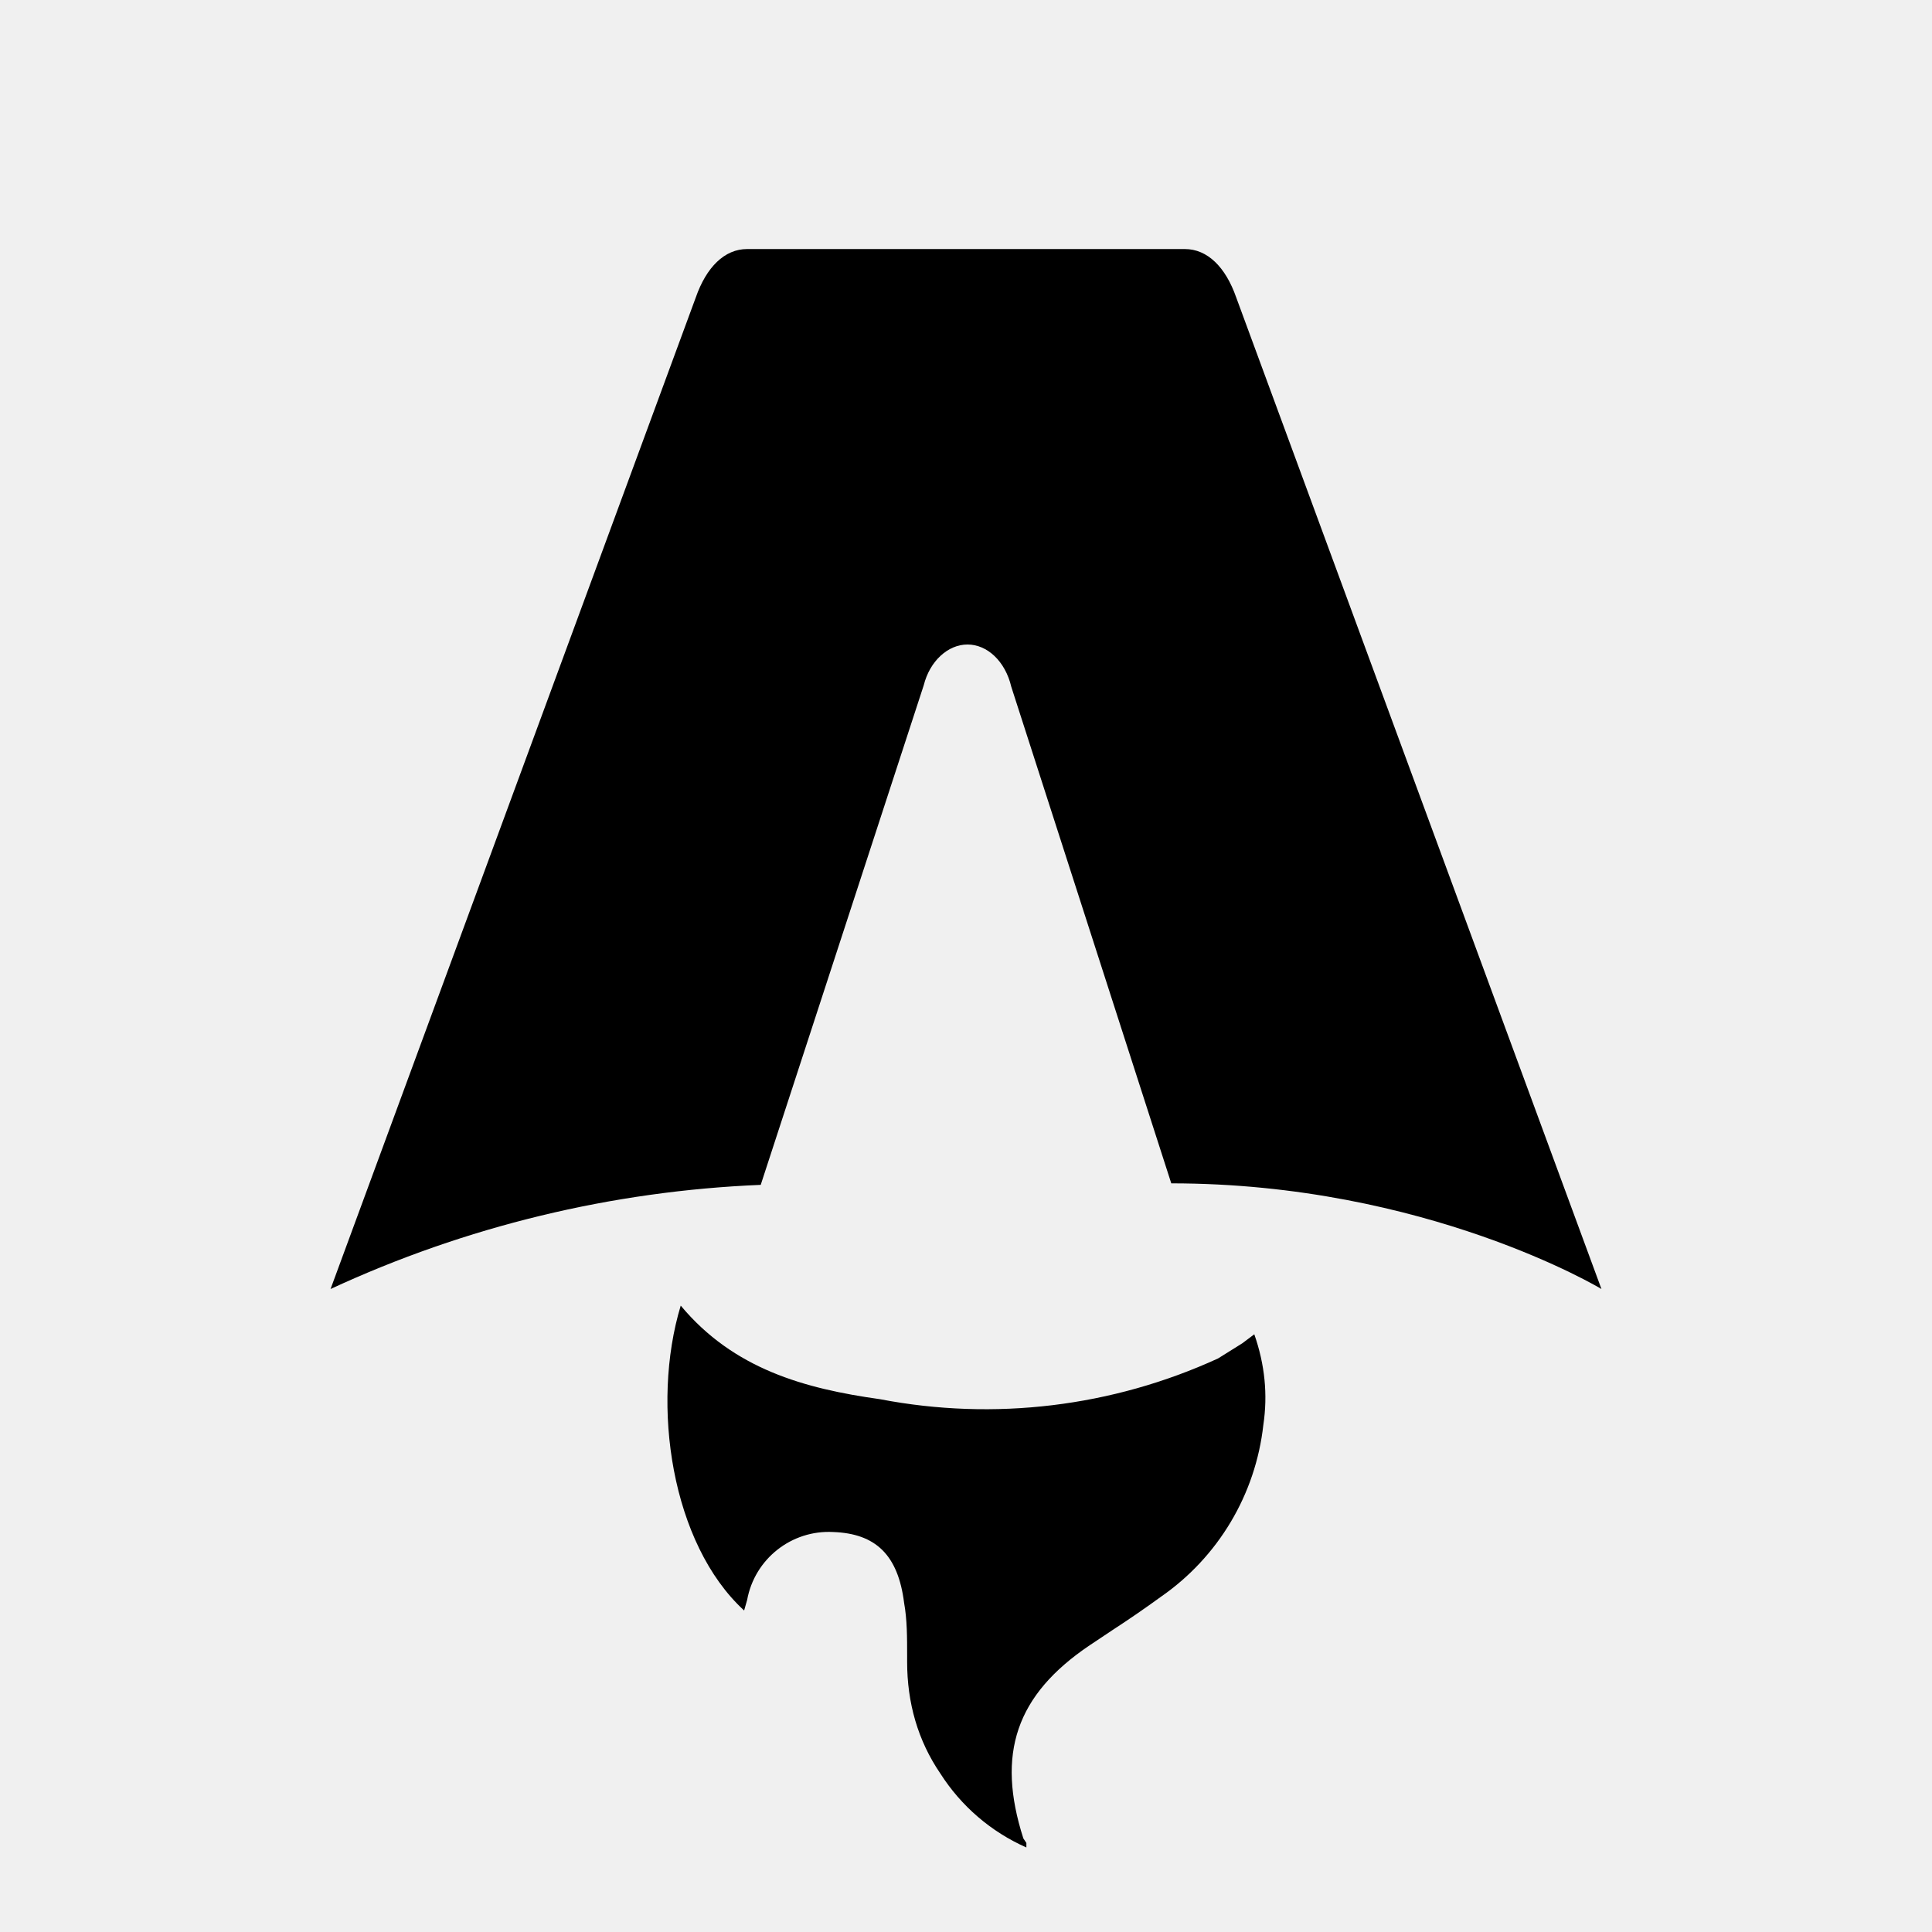
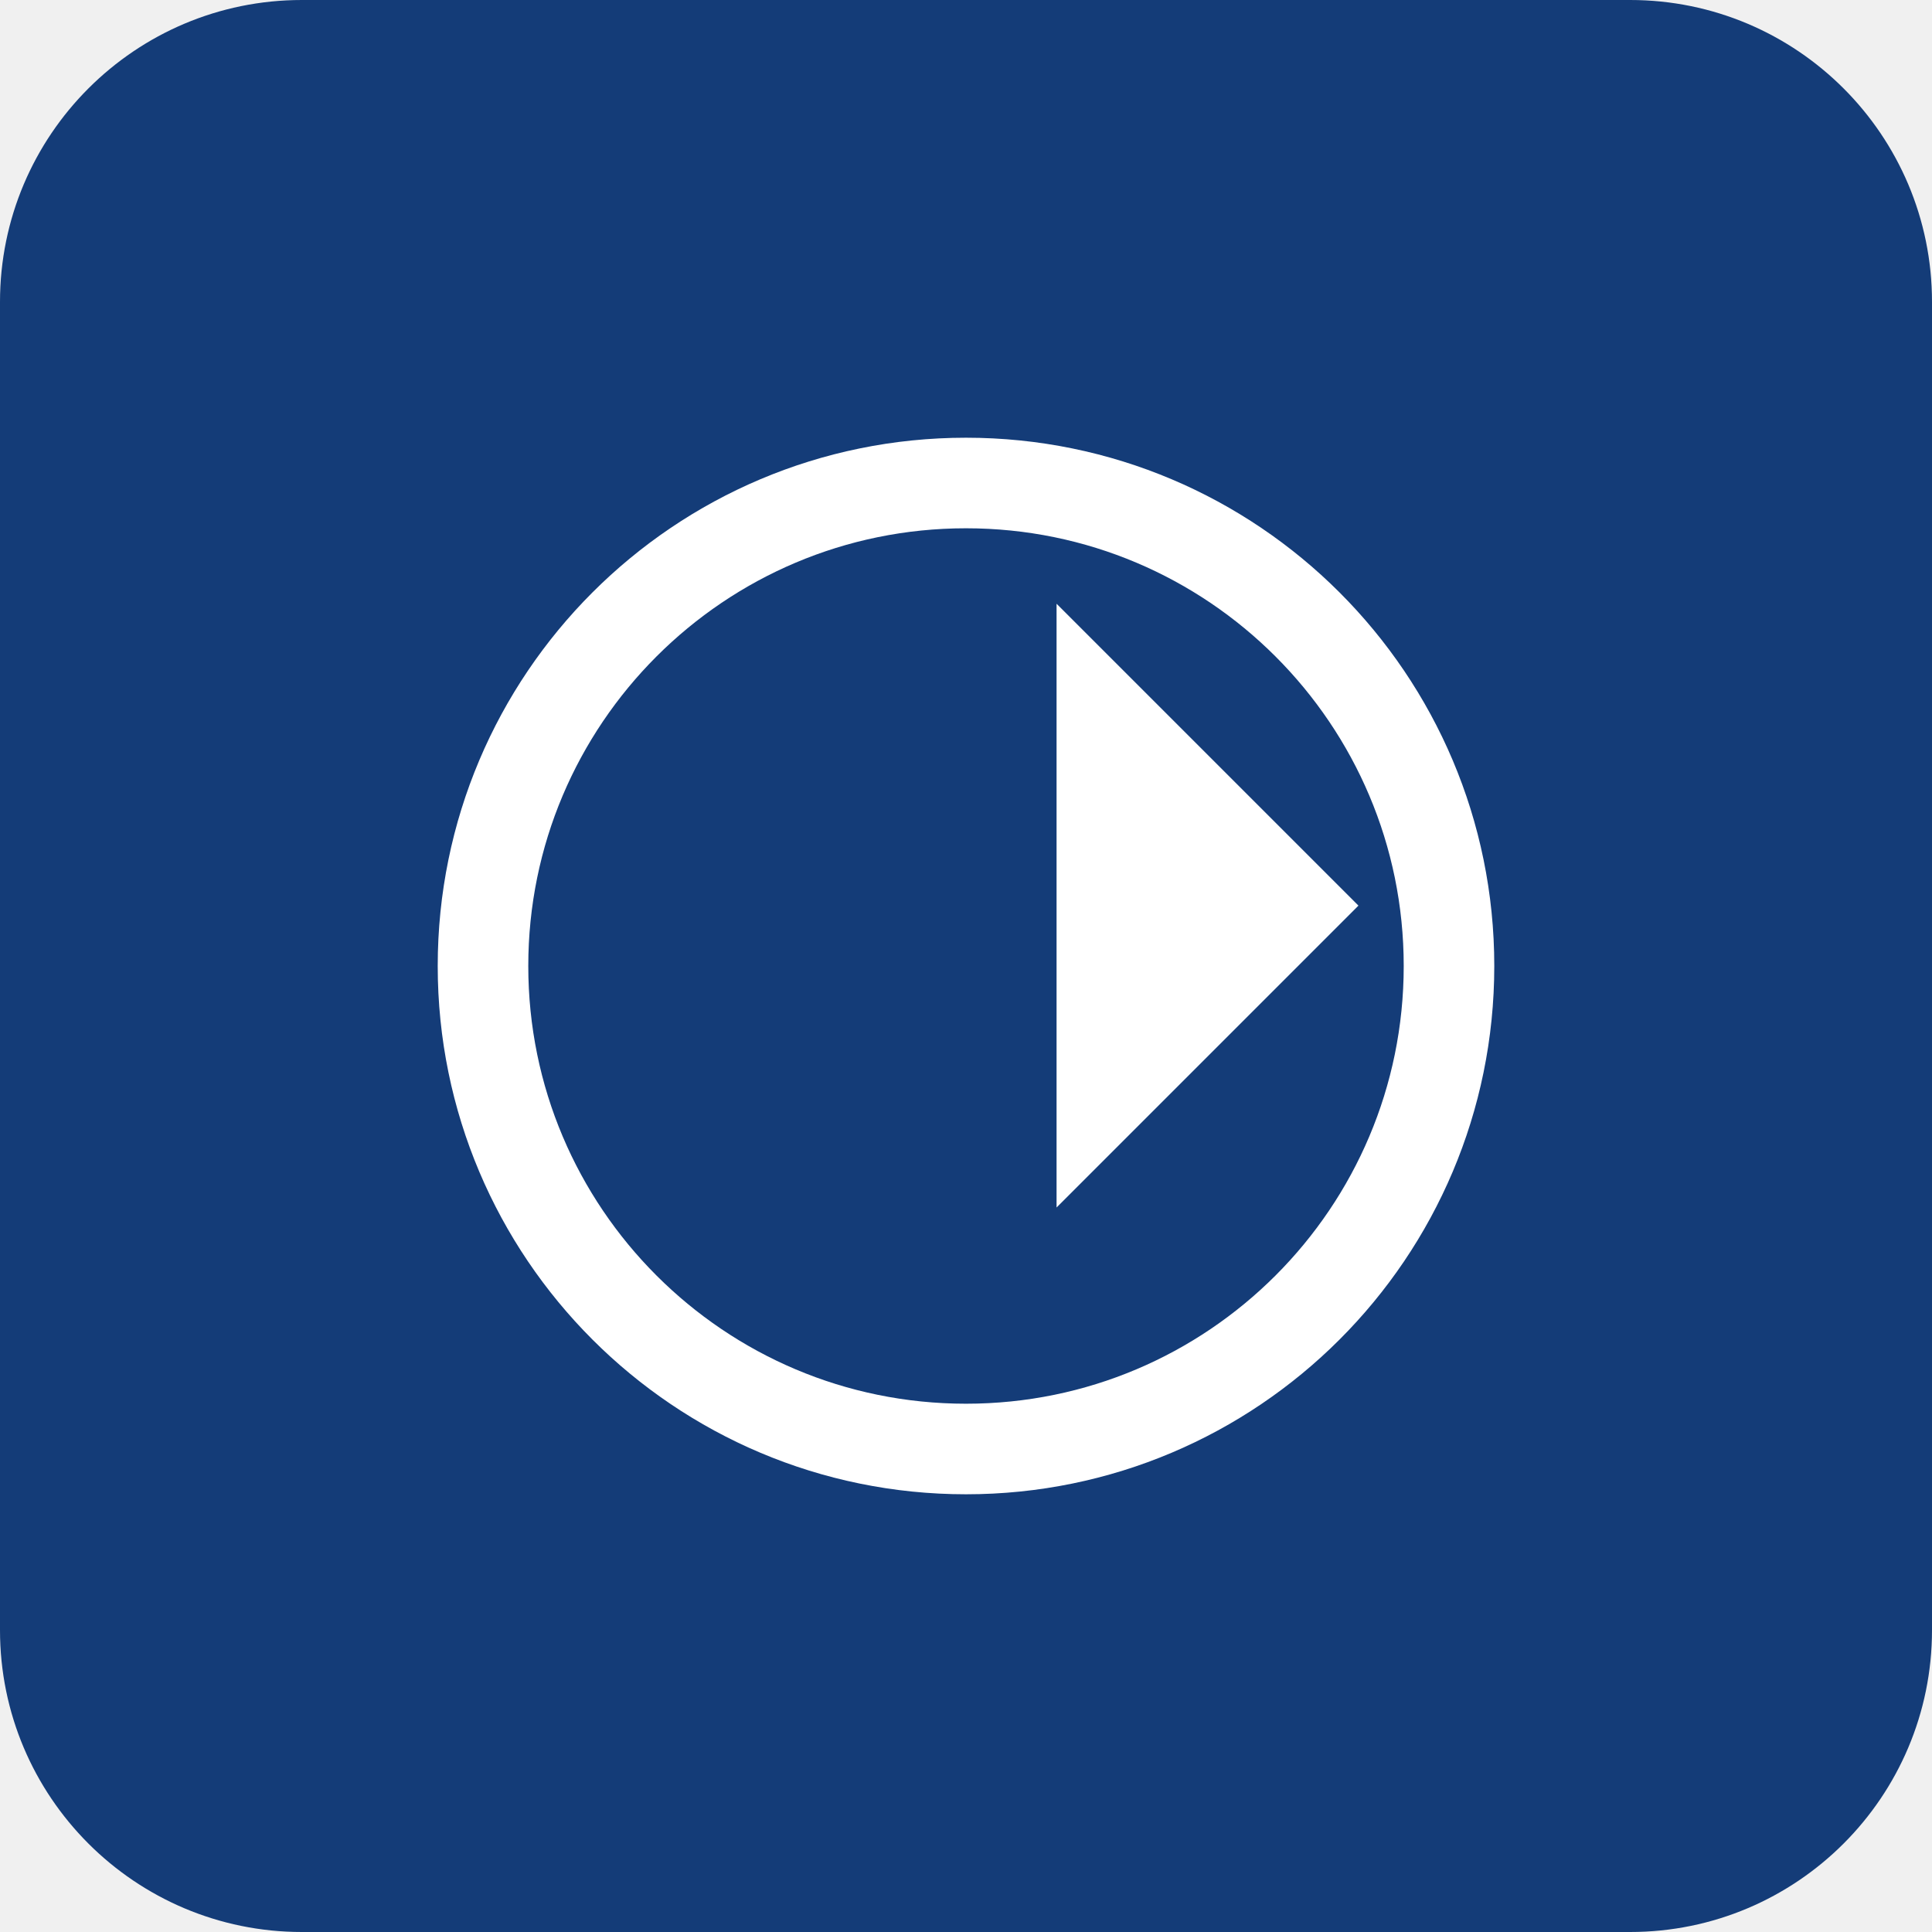
- <svg xmlns="http://www.w3.org/2000/svg" fill="none" viewBox="0 0 128 128">
-   <path d="M50.4 78.5a75.1 75.1 0 0 0-28.5 6.9l24.2-65.7c.7-2 1.9-3.2 3.4-3.2h29c1.5 0 2.7 1.2 3.4 3.2l24.2 65.7s-11.6-7-28.5-7L67 45.5c-.4-1.7-1.6-2.8-2.9-2.8-1.3 0-2.5 1.1-2.9 2.7L50.4 78.5Zm-1.1 28.2Zm-4.2-20.2c-2 6.6-.6 15.8 4.2 20.2a17.5 17.5 0 0 1 .2-.7 5.5 5.5 0 0 1 5.7-4.5c2.8.1 4.3 1.5 4.7 4.7.2 1.1.2 2.3.2 3.5v.4c0 2.7.7 5.2 2.2 7.4a13 13 0 0 0 5.7 4.9v-.3l-.2-.3c-1.8-5.6-.5-9.5 4.4-12.8l1.5-1a73 73 0 0 0 3.2-2.2 16 16 0 0 0 6.8-11.4c.3-2 .1-4-.6-6l-.8.6-1.6 1a37 37 0 0 1-22.4 2.7c-5-.7-9.7-2-13.2-6.2Z" />
-   <style>
-         path { fill: #000; }
-         @media (prefers-color-scheme: dark) {
-             path { fill: #FFF; }
-         }
-     </style>
+ <svg xmlns="http://www.w3.org/2000/svg" viewBox="0 0 256 256">
+   <rect width="256" height="256" rx="40" fill="#143c78" />
+   <circle cx="128" cy="128" r="64" stroke="white" stroke-width="12" fill="none" />
+   <polygon points="140,80 180,120 140,160" fill="white" />
</svg>
